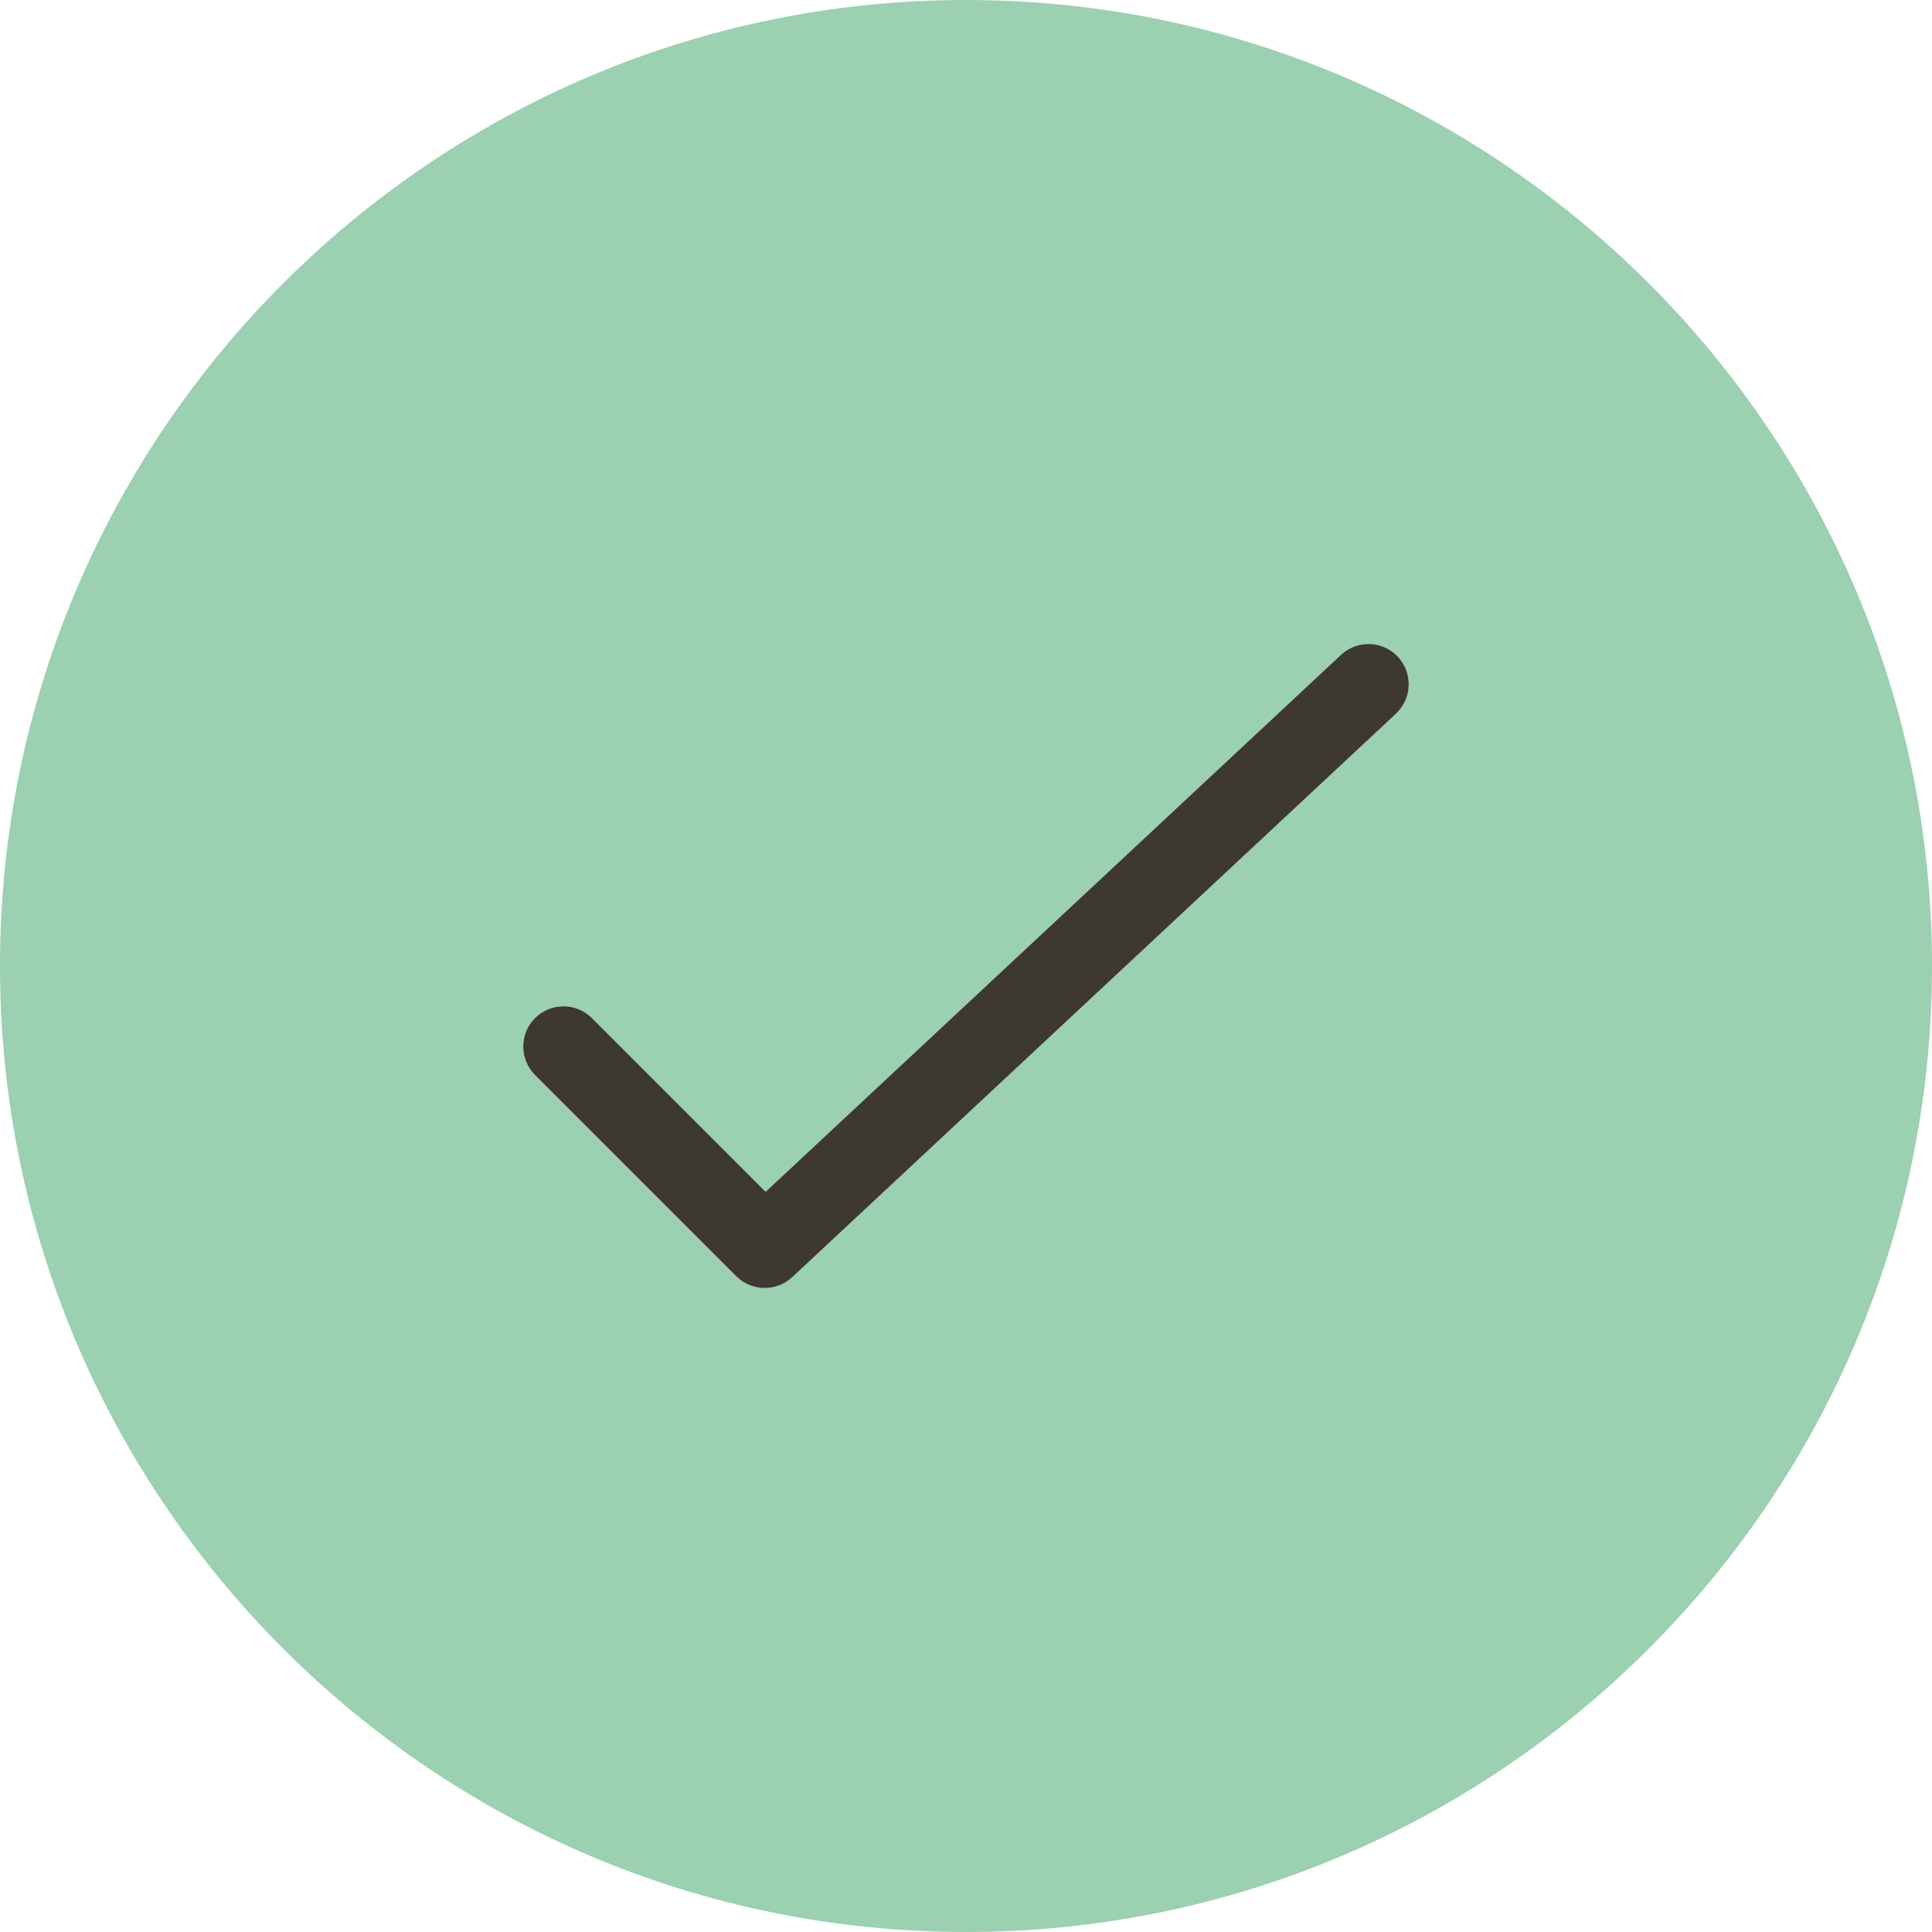
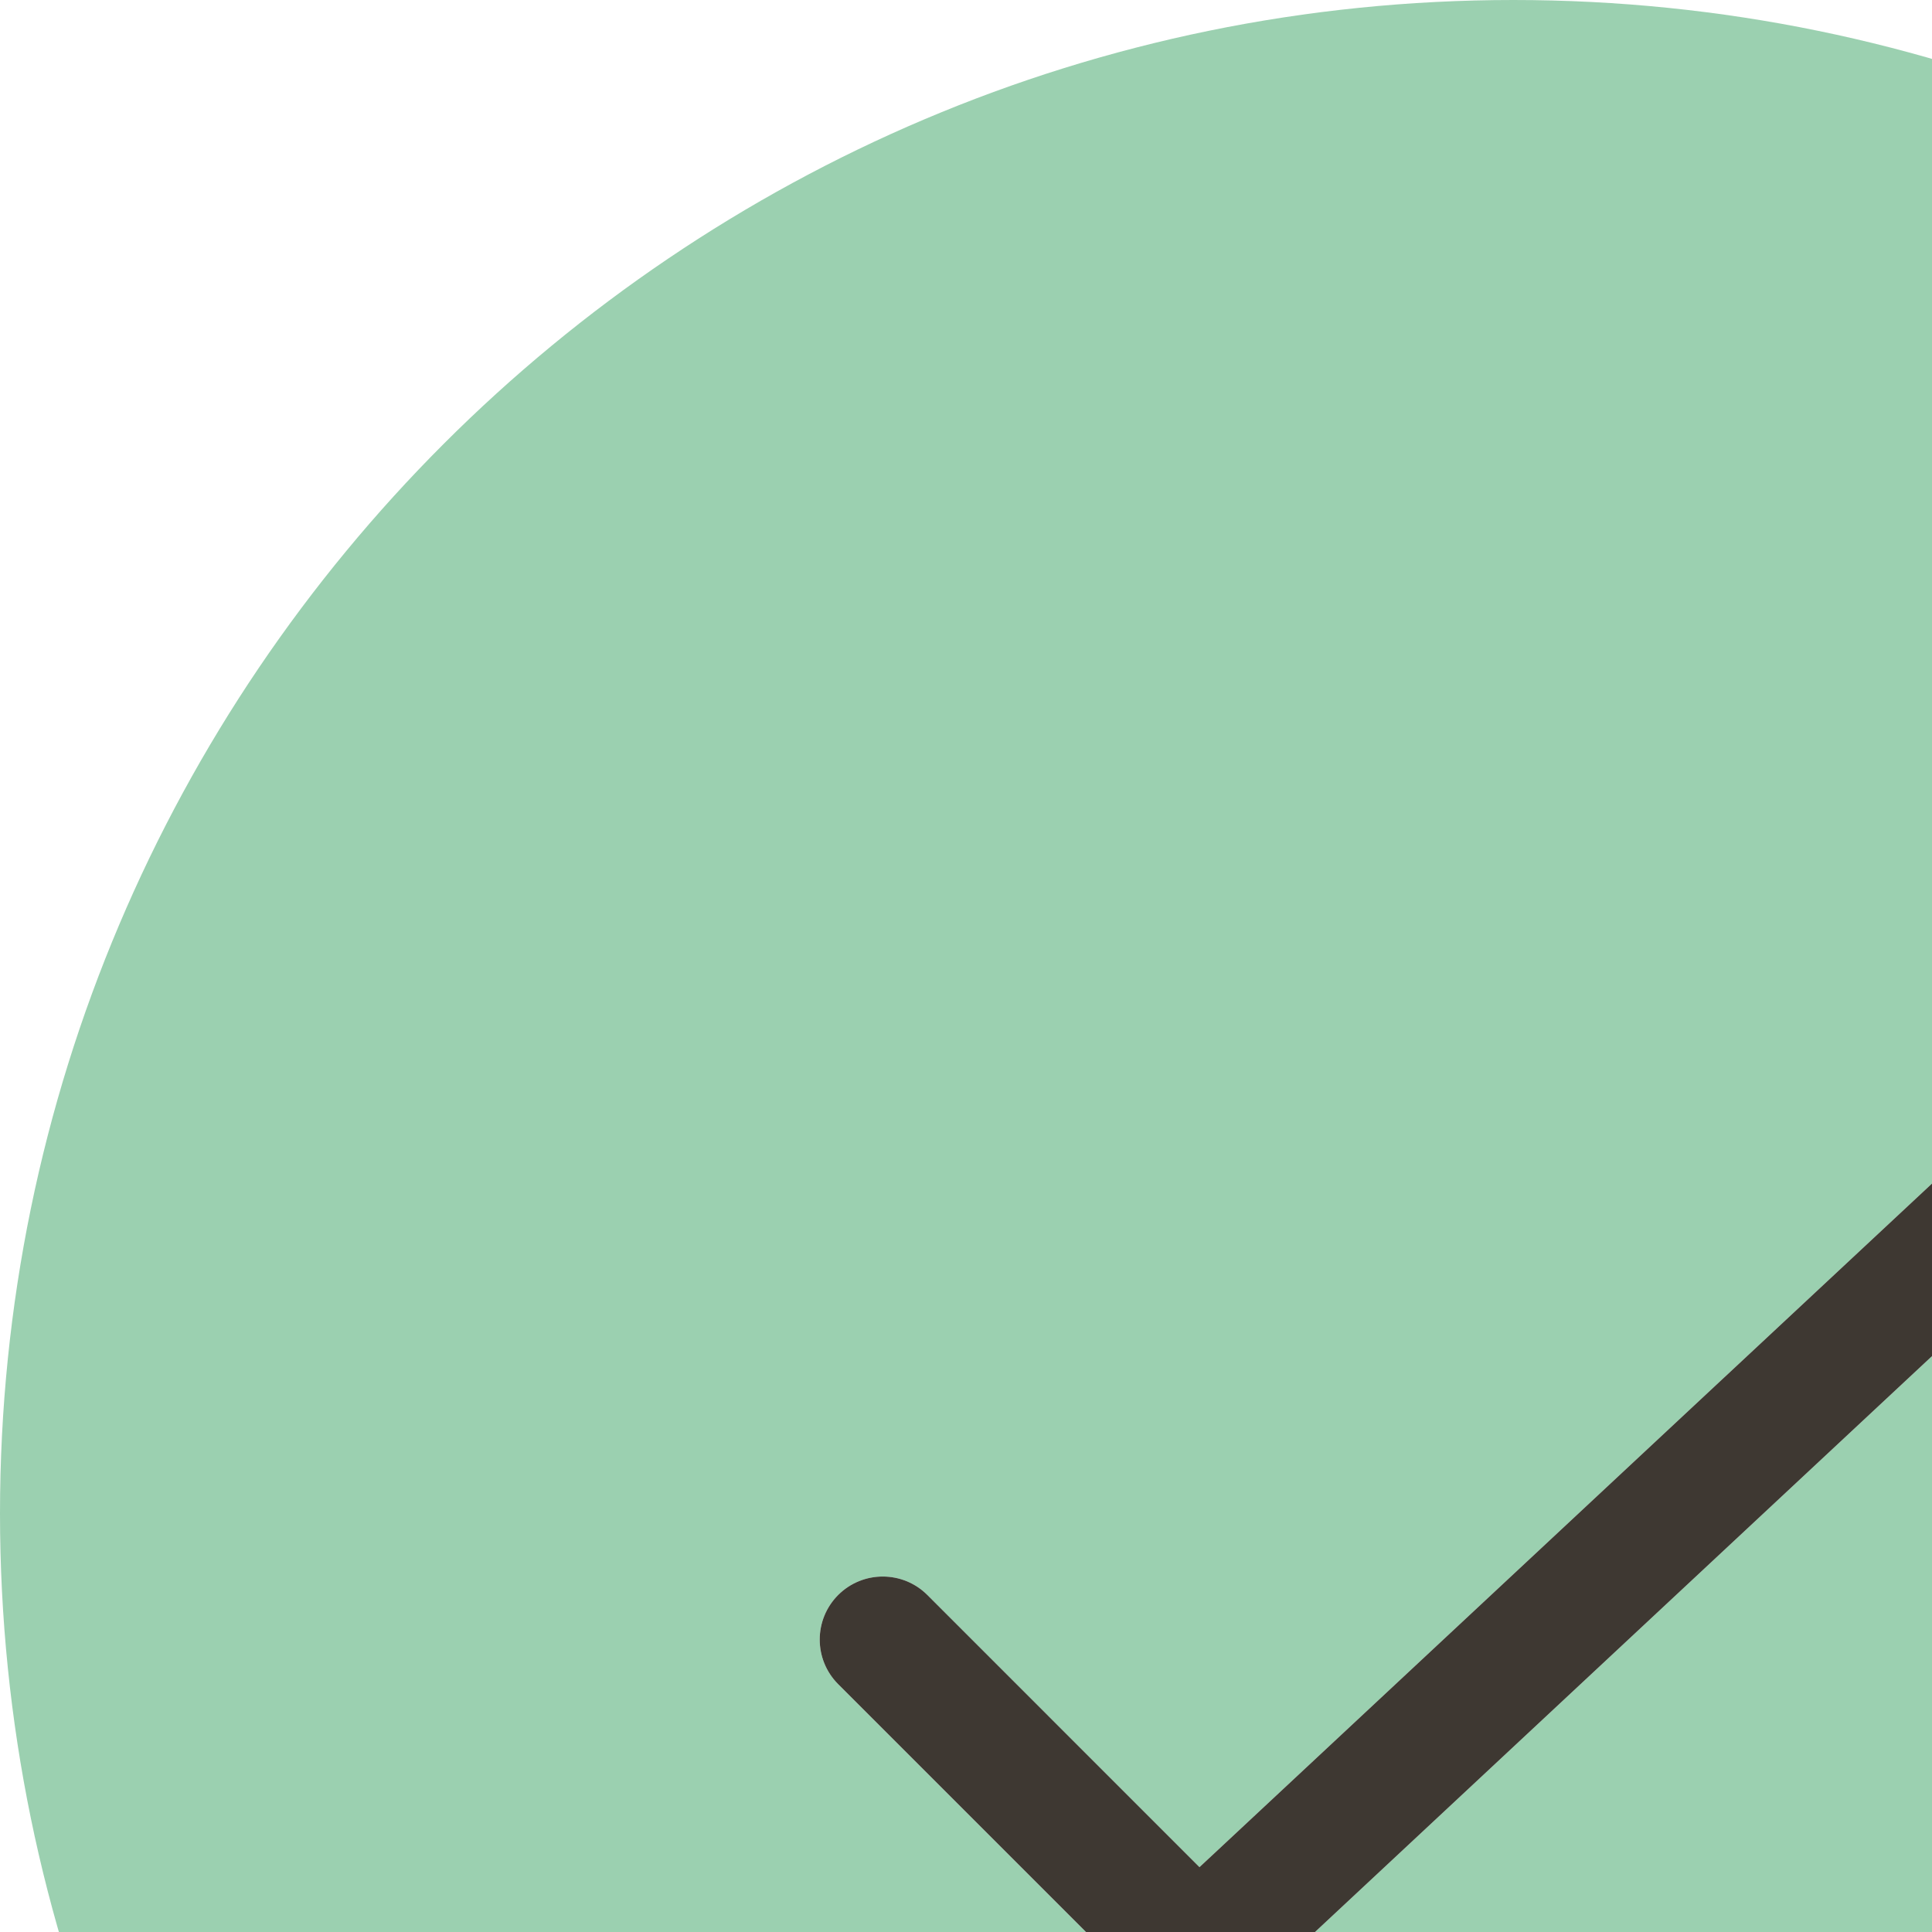
- <svg xmlns="http://www.w3.org/2000/svg" width="94" height="94">
+ <svg xmlns="http://www.w3.org/2000/svg" width="60" height="60" viewBox="0 0 60 60">
  <g fill="none" fill-rule="evenodd">
    <path fill="#9BD0B0" fill-rule="nonzero" d="M47 0C21.083 0 0 21.087 0 47s21.083 47 47 47c25.913 0 47-21.087 47-47S72.913 0 47 0zm20.919 34.725L38.544 62.142a1.965 1.965 0 0 1-2.722-.047l-9.792-9.792a1.96 1.96 0 0 1 0-2.769 1.96 1.96 0 0 1 2.77 0l8.451 8.452 27.993-26.124a1.96 1.96 0 0 1 2.769.09c.74.791.697 2.033-.094 2.773z" />
    <path fill="#3E3832" d="M67.919 34.725L38.544 62.142a1.965 1.965 0 0 1-2.722-.047l-9.792-9.792a1.96 1.96 0 0 1 0-2.769 1.96 1.96 0 0 1 2.77 0l8.451 8.452 27.993-26.124a1.96 1.96 0 0 1 2.769.09c.74.791.697 2.033-.094 2.773z" />
  </g>
</svg>
